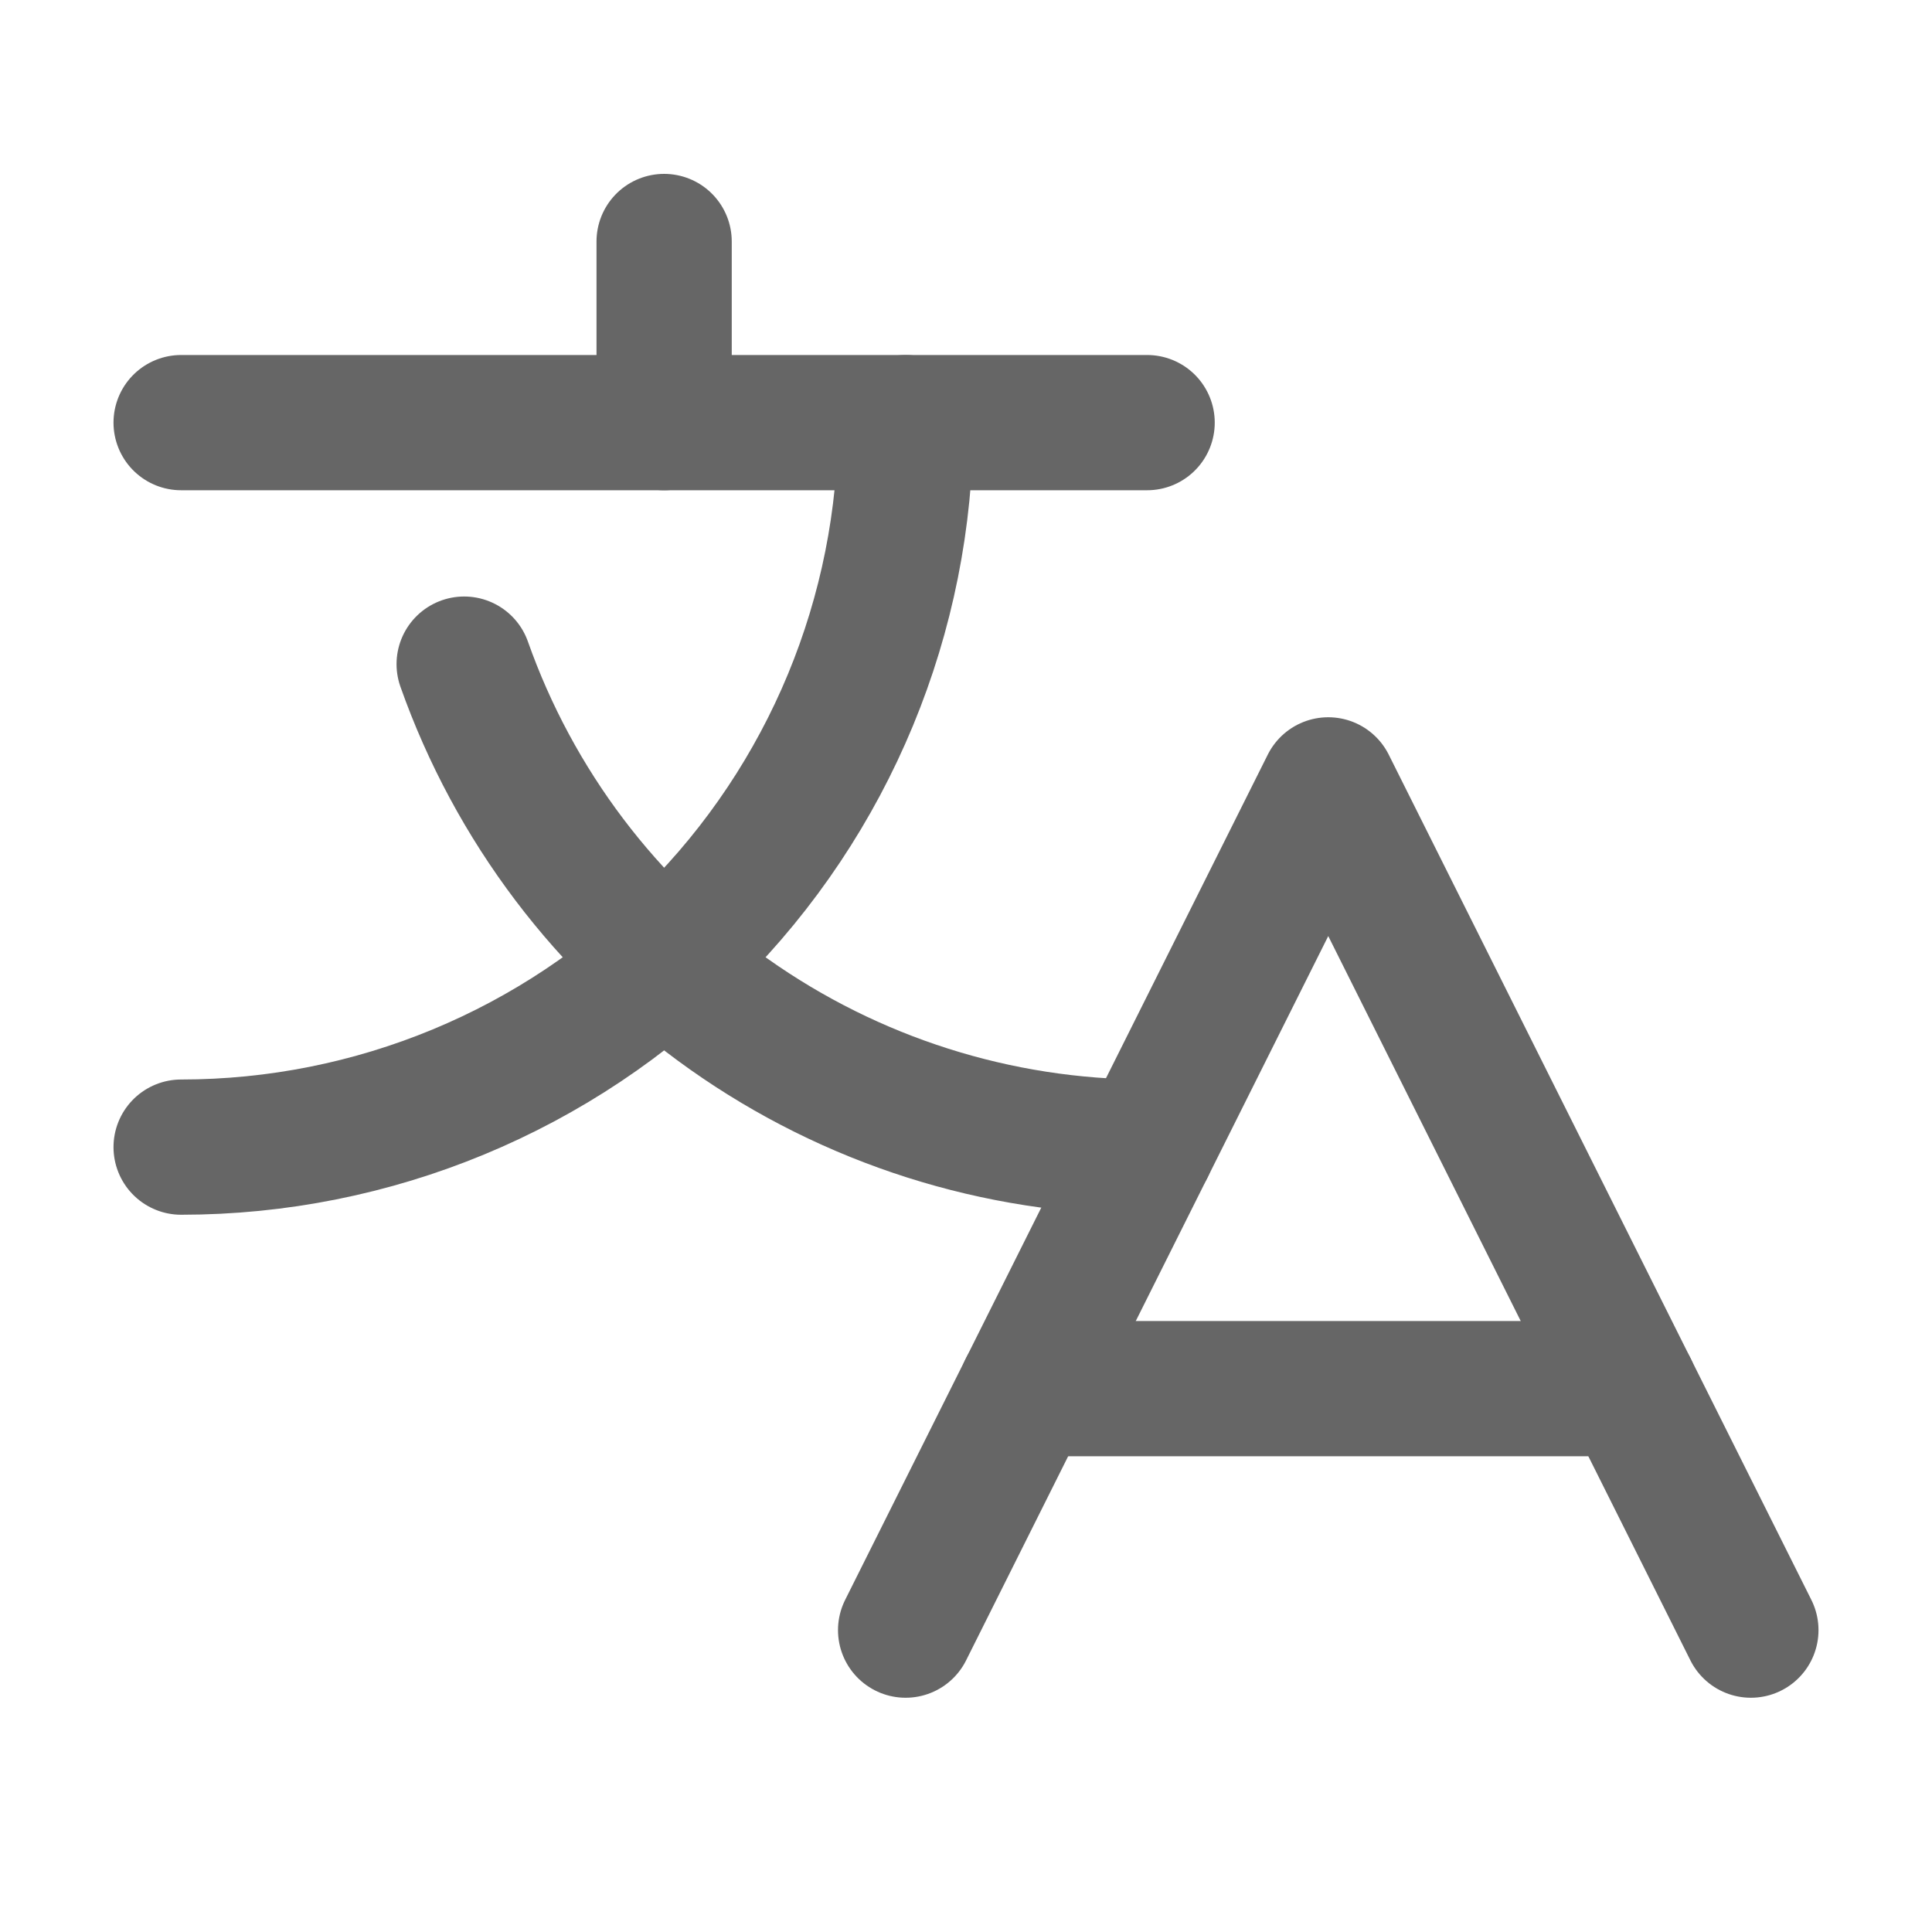
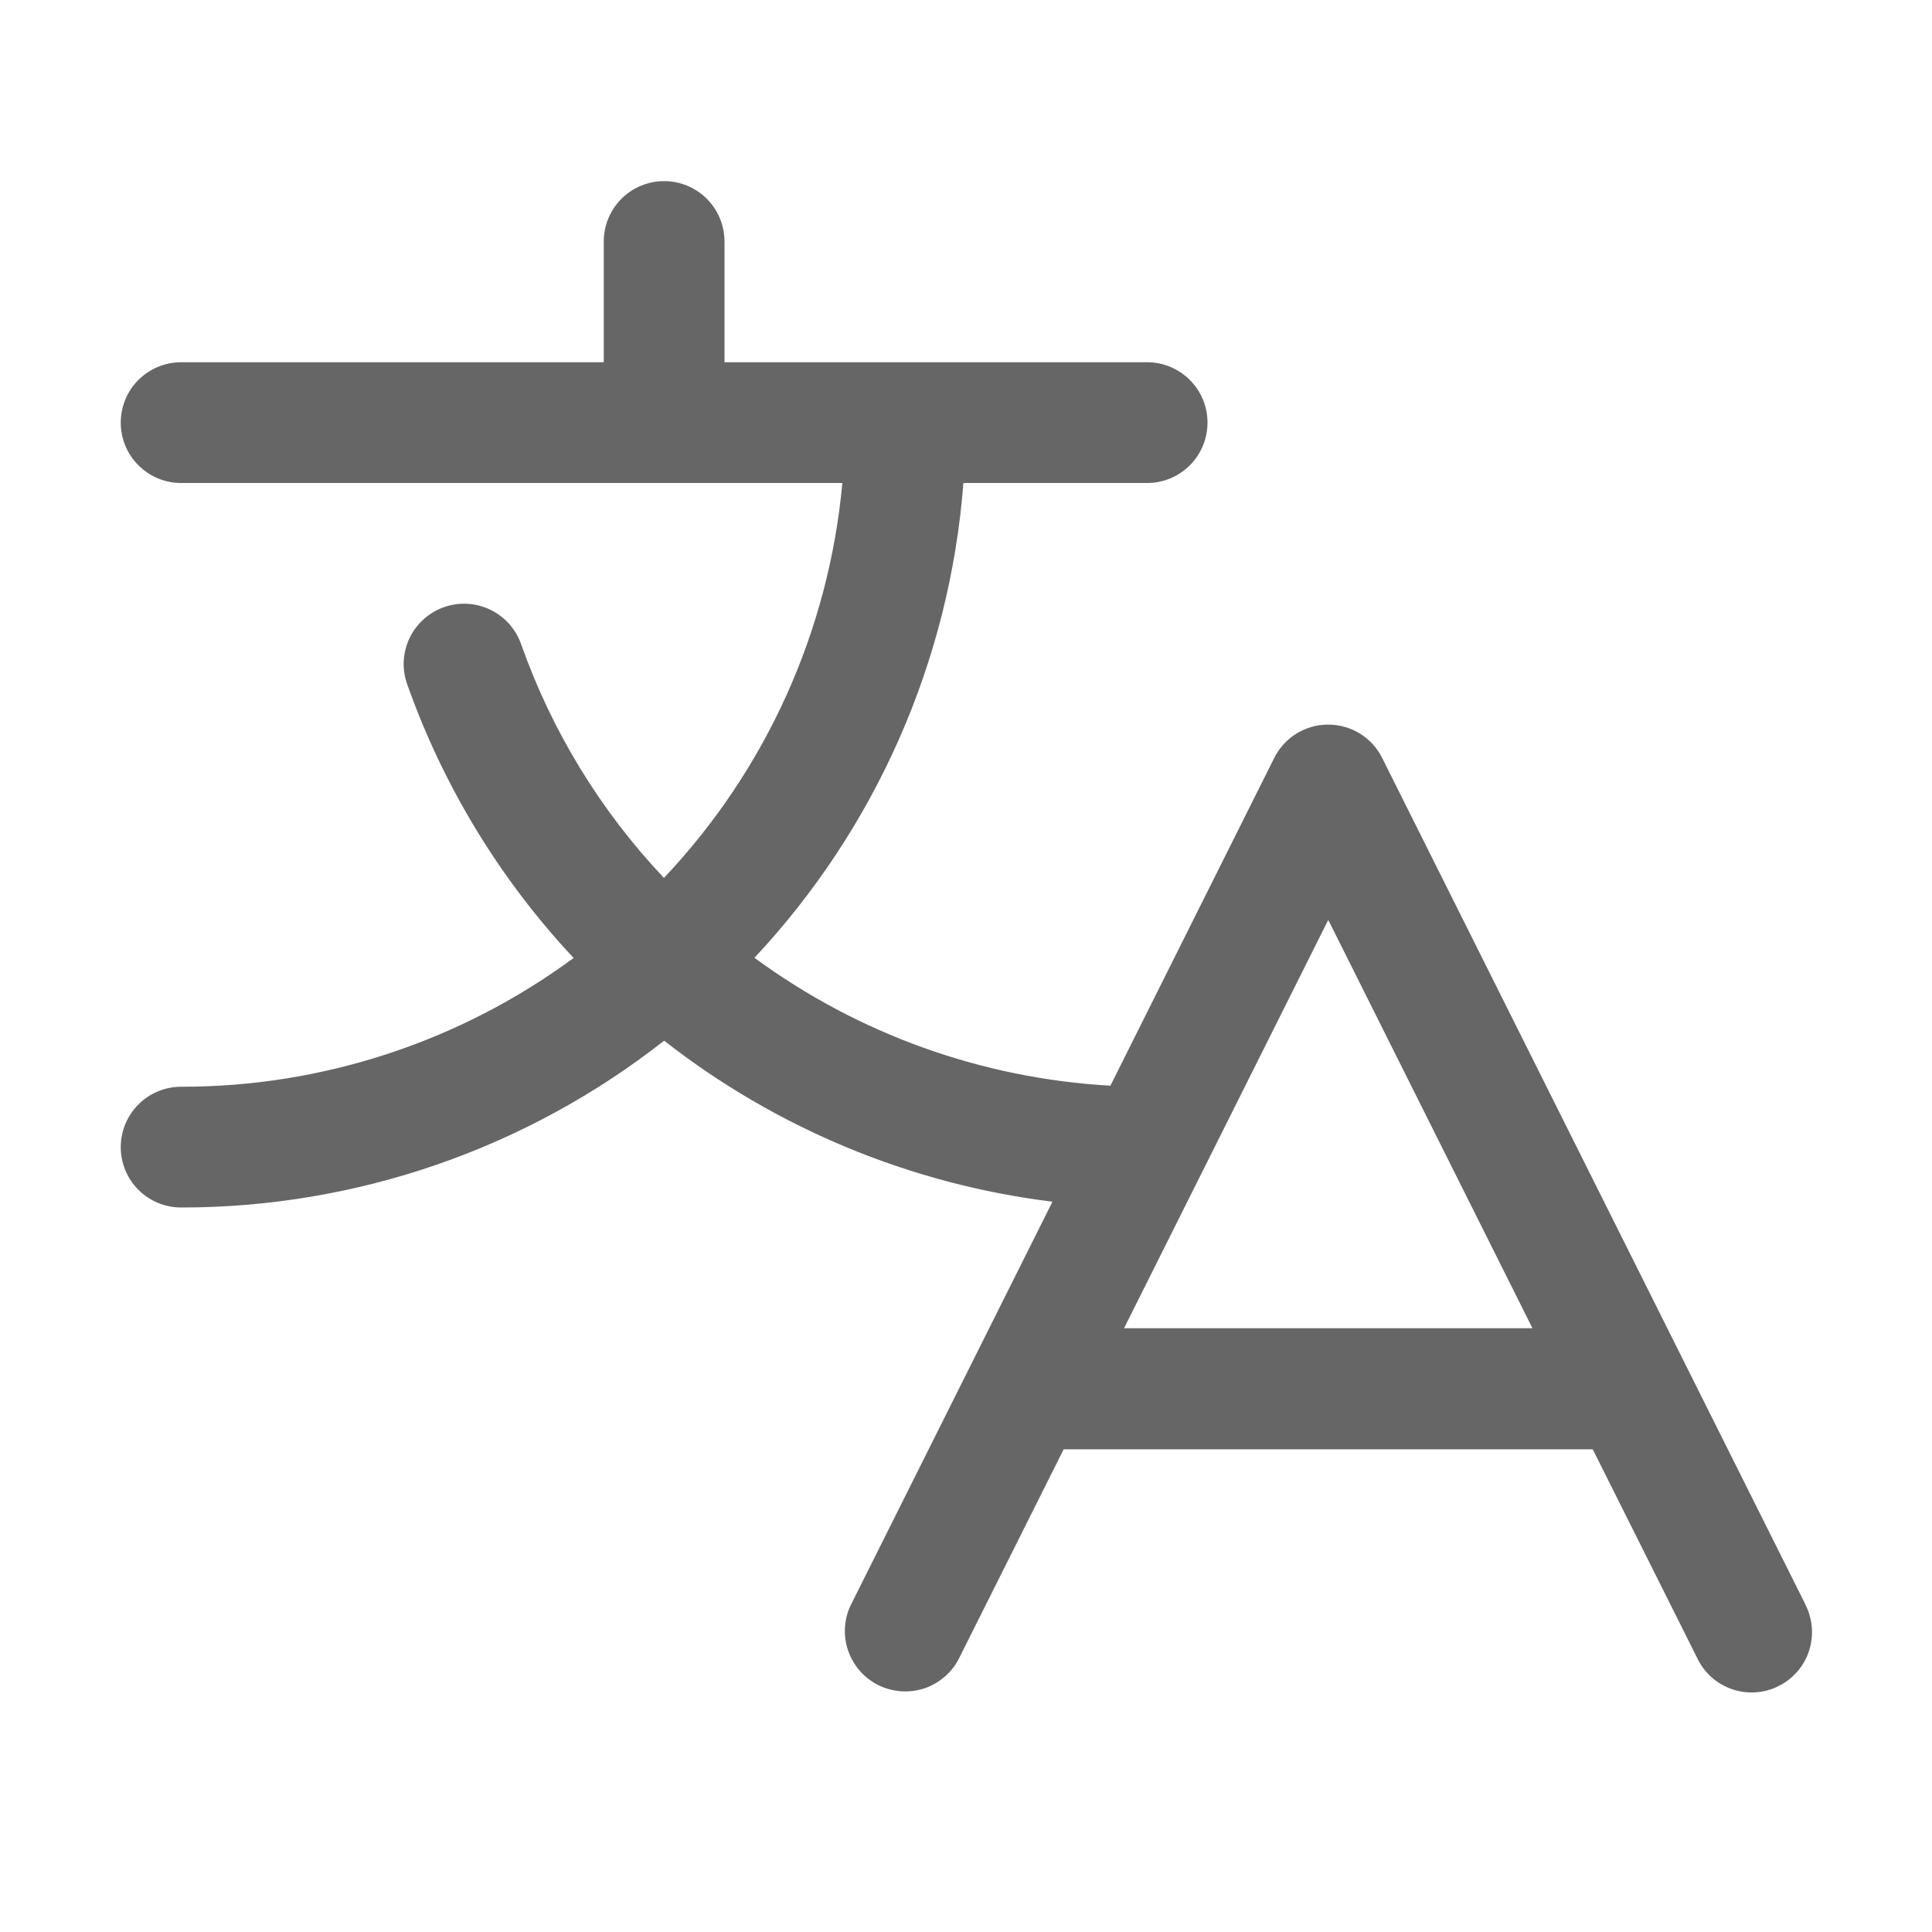
<svg xmlns="http://www.w3.org/2000/svg" width="20" height="20" viewBox="0 0 20 20" fill="none">
-   <path d="M18.125 16.875L13.75 8.125L9.375 16.875" stroke="#666666" stroke-width="1.4" stroke-linecap="round" stroke-linejoin="round" />
-   <path d="M10.625 14.375H16.875" stroke="#666666" stroke-width="1.4" stroke-linecap="round" stroke-linejoin="round" />
-   <path d="M6.875 2.5V4.375" stroke="#666666" stroke-width="1.4" stroke-linecap="round" stroke-linejoin="round" />
-   <path d="M1.875 4.375H11.875" stroke="#666666" stroke-width="1.4" stroke-linecap="round" stroke-linejoin="round" />
-   <path d="M9.375 4.375C9.375 6.364 8.585 8.272 7.178 9.678C5.772 11.085 3.864 11.875 1.875 11.875" stroke="#666666" stroke-width="1.4" stroke-linecap="round" stroke-linejoin="round" />
-   <path d="M4.805 6.875C5.322 8.337 6.279 9.603 7.545 10.498C8.812 11.394 10.324 11.875 11.875 11.875" stroke="#666666" stroke-width="1.4" stroke-linecap="round" stroke-linejoin="round" />
+   <path d="M18.683 16.596L14.308 7.846C14.256 7.742 14.177 7.655 14.078 7.594C13.979 7.533 13.866 7.501 13.749 7.501C13.633 7.501 13.52 7.533 13.421 7.594C13.322 7.655 13.243 7.742 13.191 7.846L11.495 11.239C10.164 11.164 8.884 10.704 7.81 9.915C9.069 8.57 9.832 6.837 9.973 5H11.875C12.041 5 12.2 4.934 12.317 4.817C12.434 4.7 12.5 4.541 12.5 4.375C12.5 4.209 12.434 4.05 12.317 3.933C12.2 3.816 12.041 3.75 11.875 3.75H7.5V2.5C7.5 2.334 7.434 2.175 7.317 2.058C7.2 1.941 7.041 1.875 6.875 1.875C6.709 1.875 6.55 1.941 6.433 2.058C6.316 2.175 6.25 2.334 6.25 2.5V3.75H1.875C1.709 3.75 1.55 3.816 1.433 3.933C1.316 4.05 1.25 4.209 1.25 4.375C1.25 4.541 1.316 4.7 1.433 4.817C1.55 4.934 1.709 5 1.875 5H8.72C8.58 6.531 7.93 7.971 6.873 9.088C6.216 8.393 5.712 7.568 5.394 6.667C5.366 6.589 5.324 6.518 5.269 6.457C5.214 6.396 5.148 6.346 5.074 6.311C4.924 6.239 4.752 6.23 4.596 6.285C4.439 6.341 4.311 6.456 4.24 6.605C4.168 6.755 4.159 6.927 4.215 7.083C4.588 8.136 5.174 9.101 5.938 9.917C4.761 10.784 3.337 11.252 1.875 11.25C1.709 11.25 1.55 11.316 1.433 11.433C1.316 11.55 1.25 11.709 1.25 11.875C1.25 12.041 1.316 12.2 1.433 12.317C1.55 12.434 1.709 12.5 1.875 12.5C3.688 12.501 5.449 11.893 6.875 10.773C8.039 11.683 9.428 12.259 10.895 12.44L8.817 16.596C8.778 16.669 8.755 16.75 8.748 16.832C8.741 16.915 8.751 16.998 8.776 17.077C8.802 17.155 8.843 17.228 8.896 17.291C8.95 17.354 9.016 17.406 9.09 17.443C9.164 17.48 9.245 17.502 9.328 17.508C9.41 17.514 9.493 17.503 9.572 17.477C9.65 17.45 9.722 17.408 9.784 17.353C9.847 17.298 9.897 17.232 9.933 17.157L11.011 15.003H16.488L17.566 17.157C17.601 17.233 17.651 17.302 17.713 17.358C17.774 17.414 17.847 17.457 17.926 17.485C18.005 17.513 18.089 17.524 18.172 17.519C18.256 17.514 18.337 17.492 18.412 17.454C18.487 17.417 18.554 17.365 18.608 17.301C18.663 17.238 18.704 17.164 18.729 17.084C18.754 17.004 18.763 16.92 18.755 16.837C18.747 16.754 18.723 16.673 18.683 16.599V16.596ZM11.636 13.75L13.75 9.523L15.864 13.75H11.636Z" fill="#666666" />
</svg>
